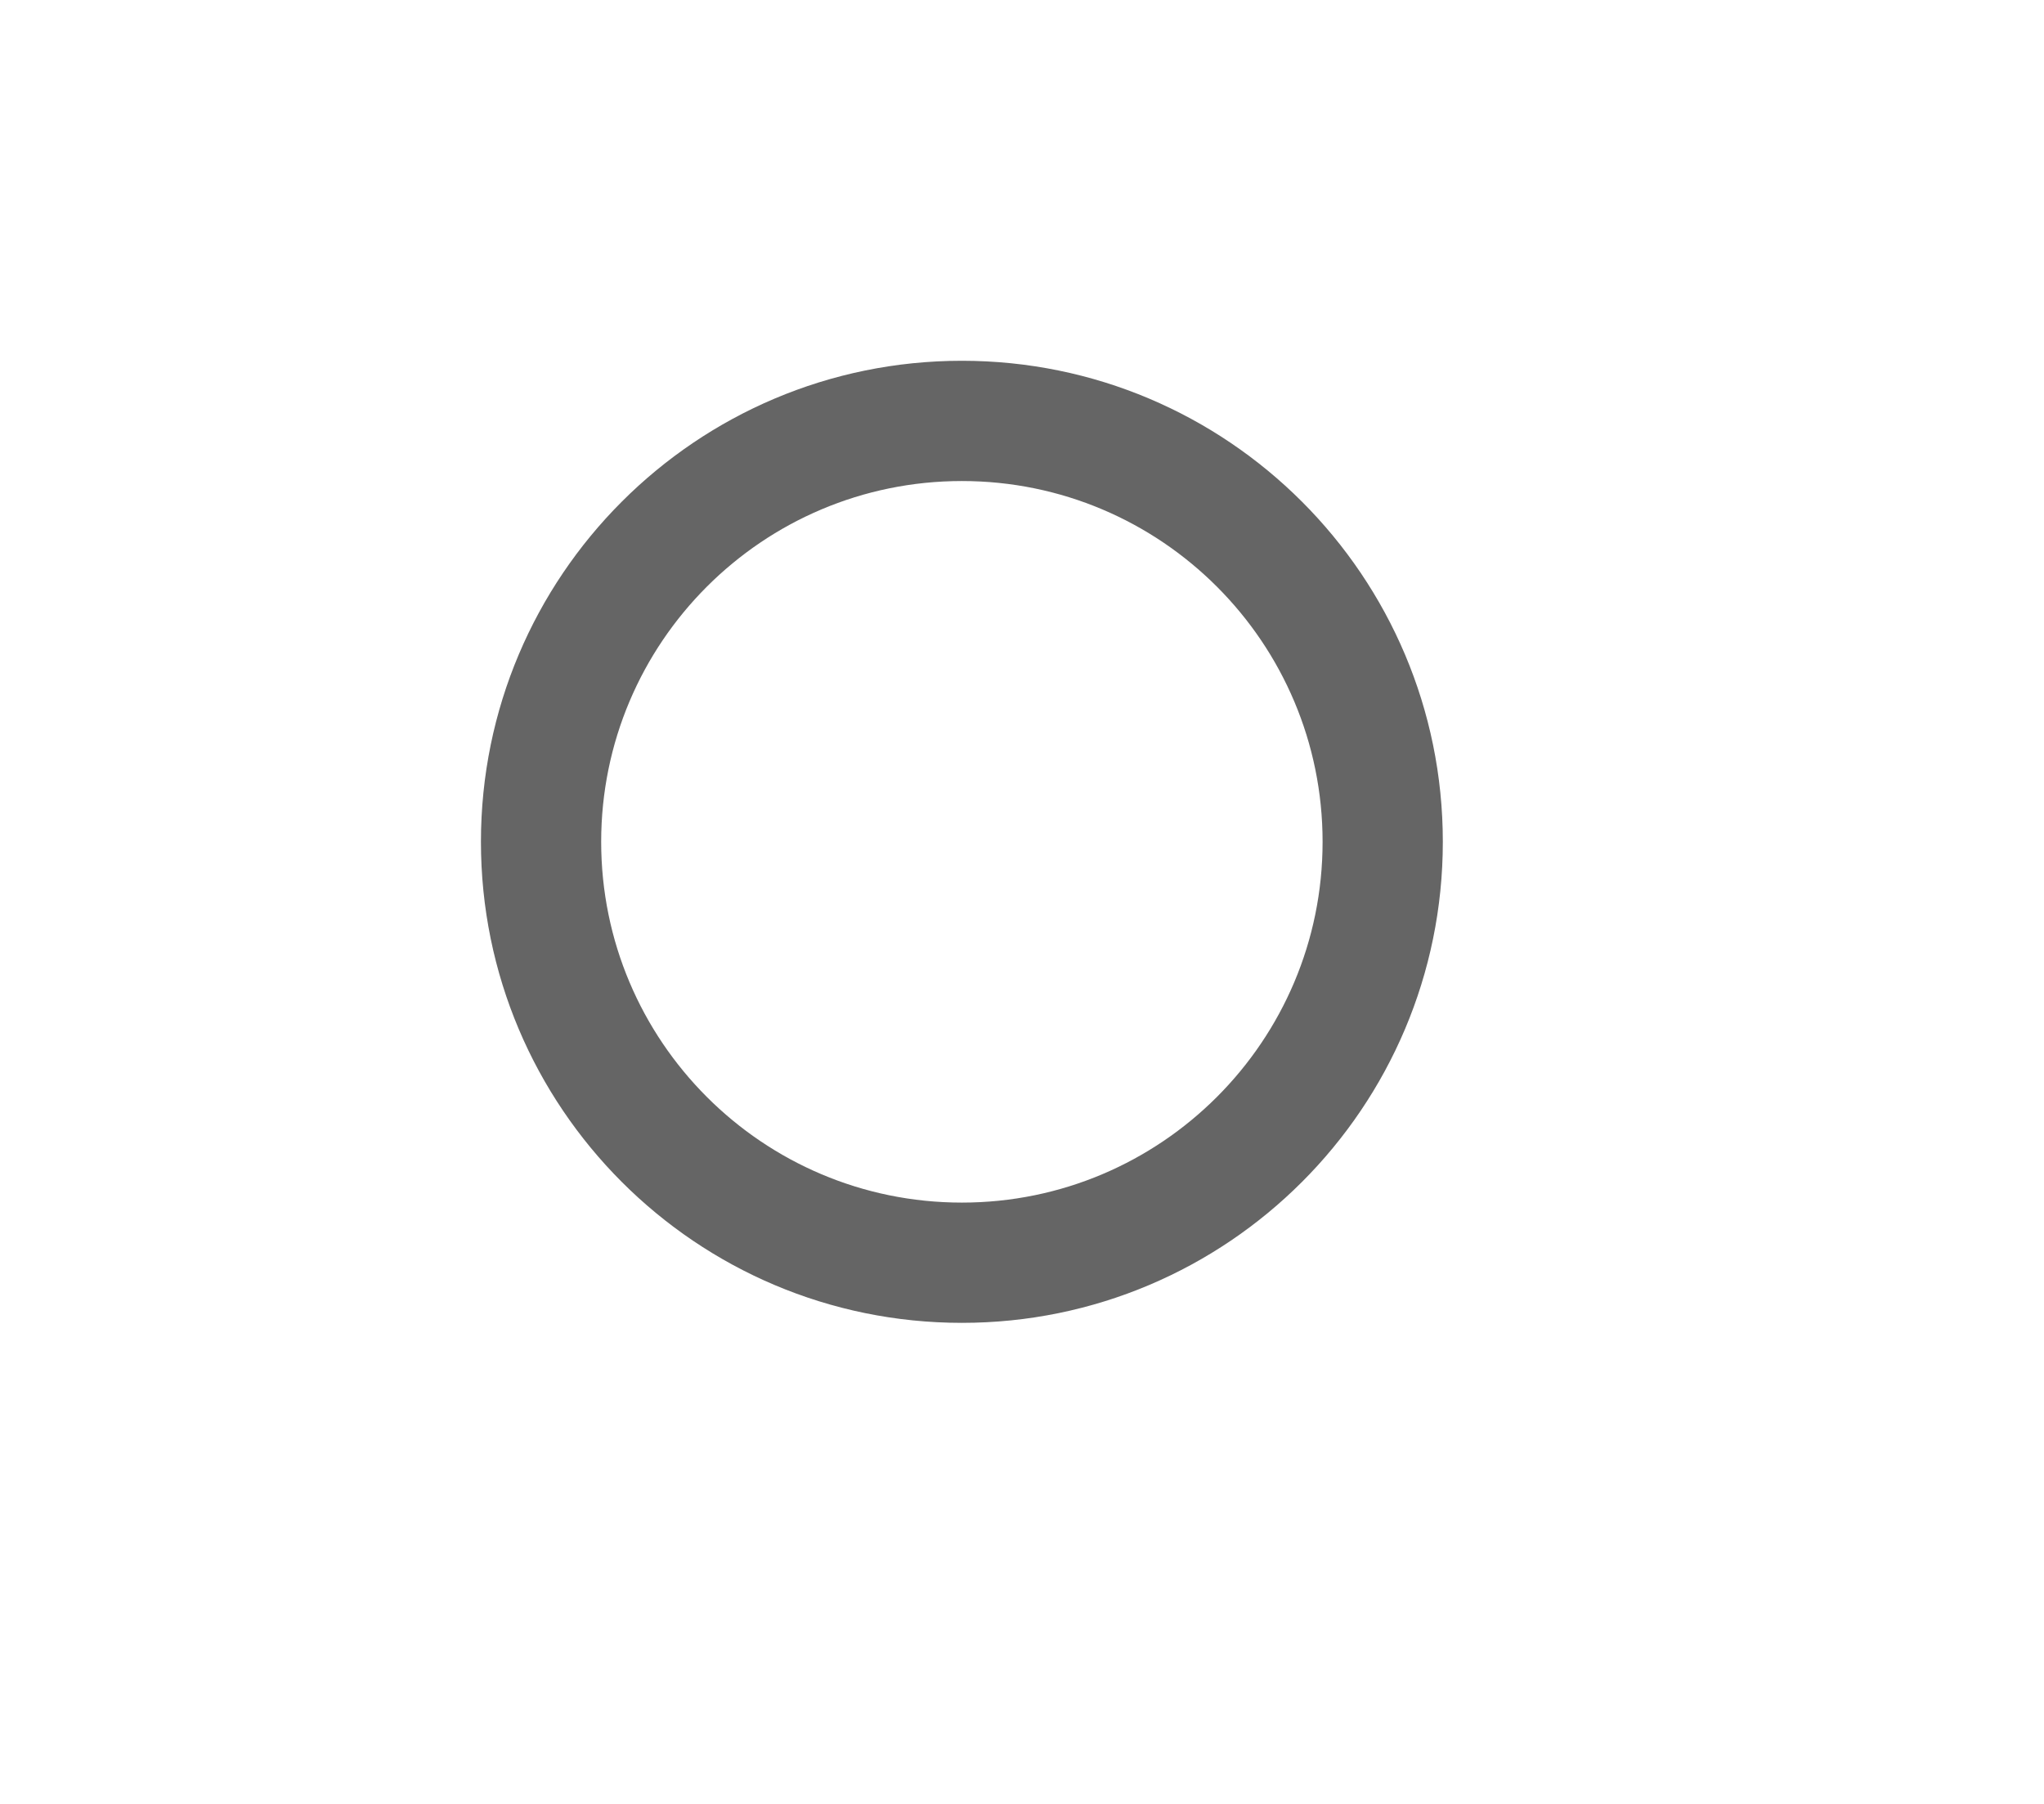
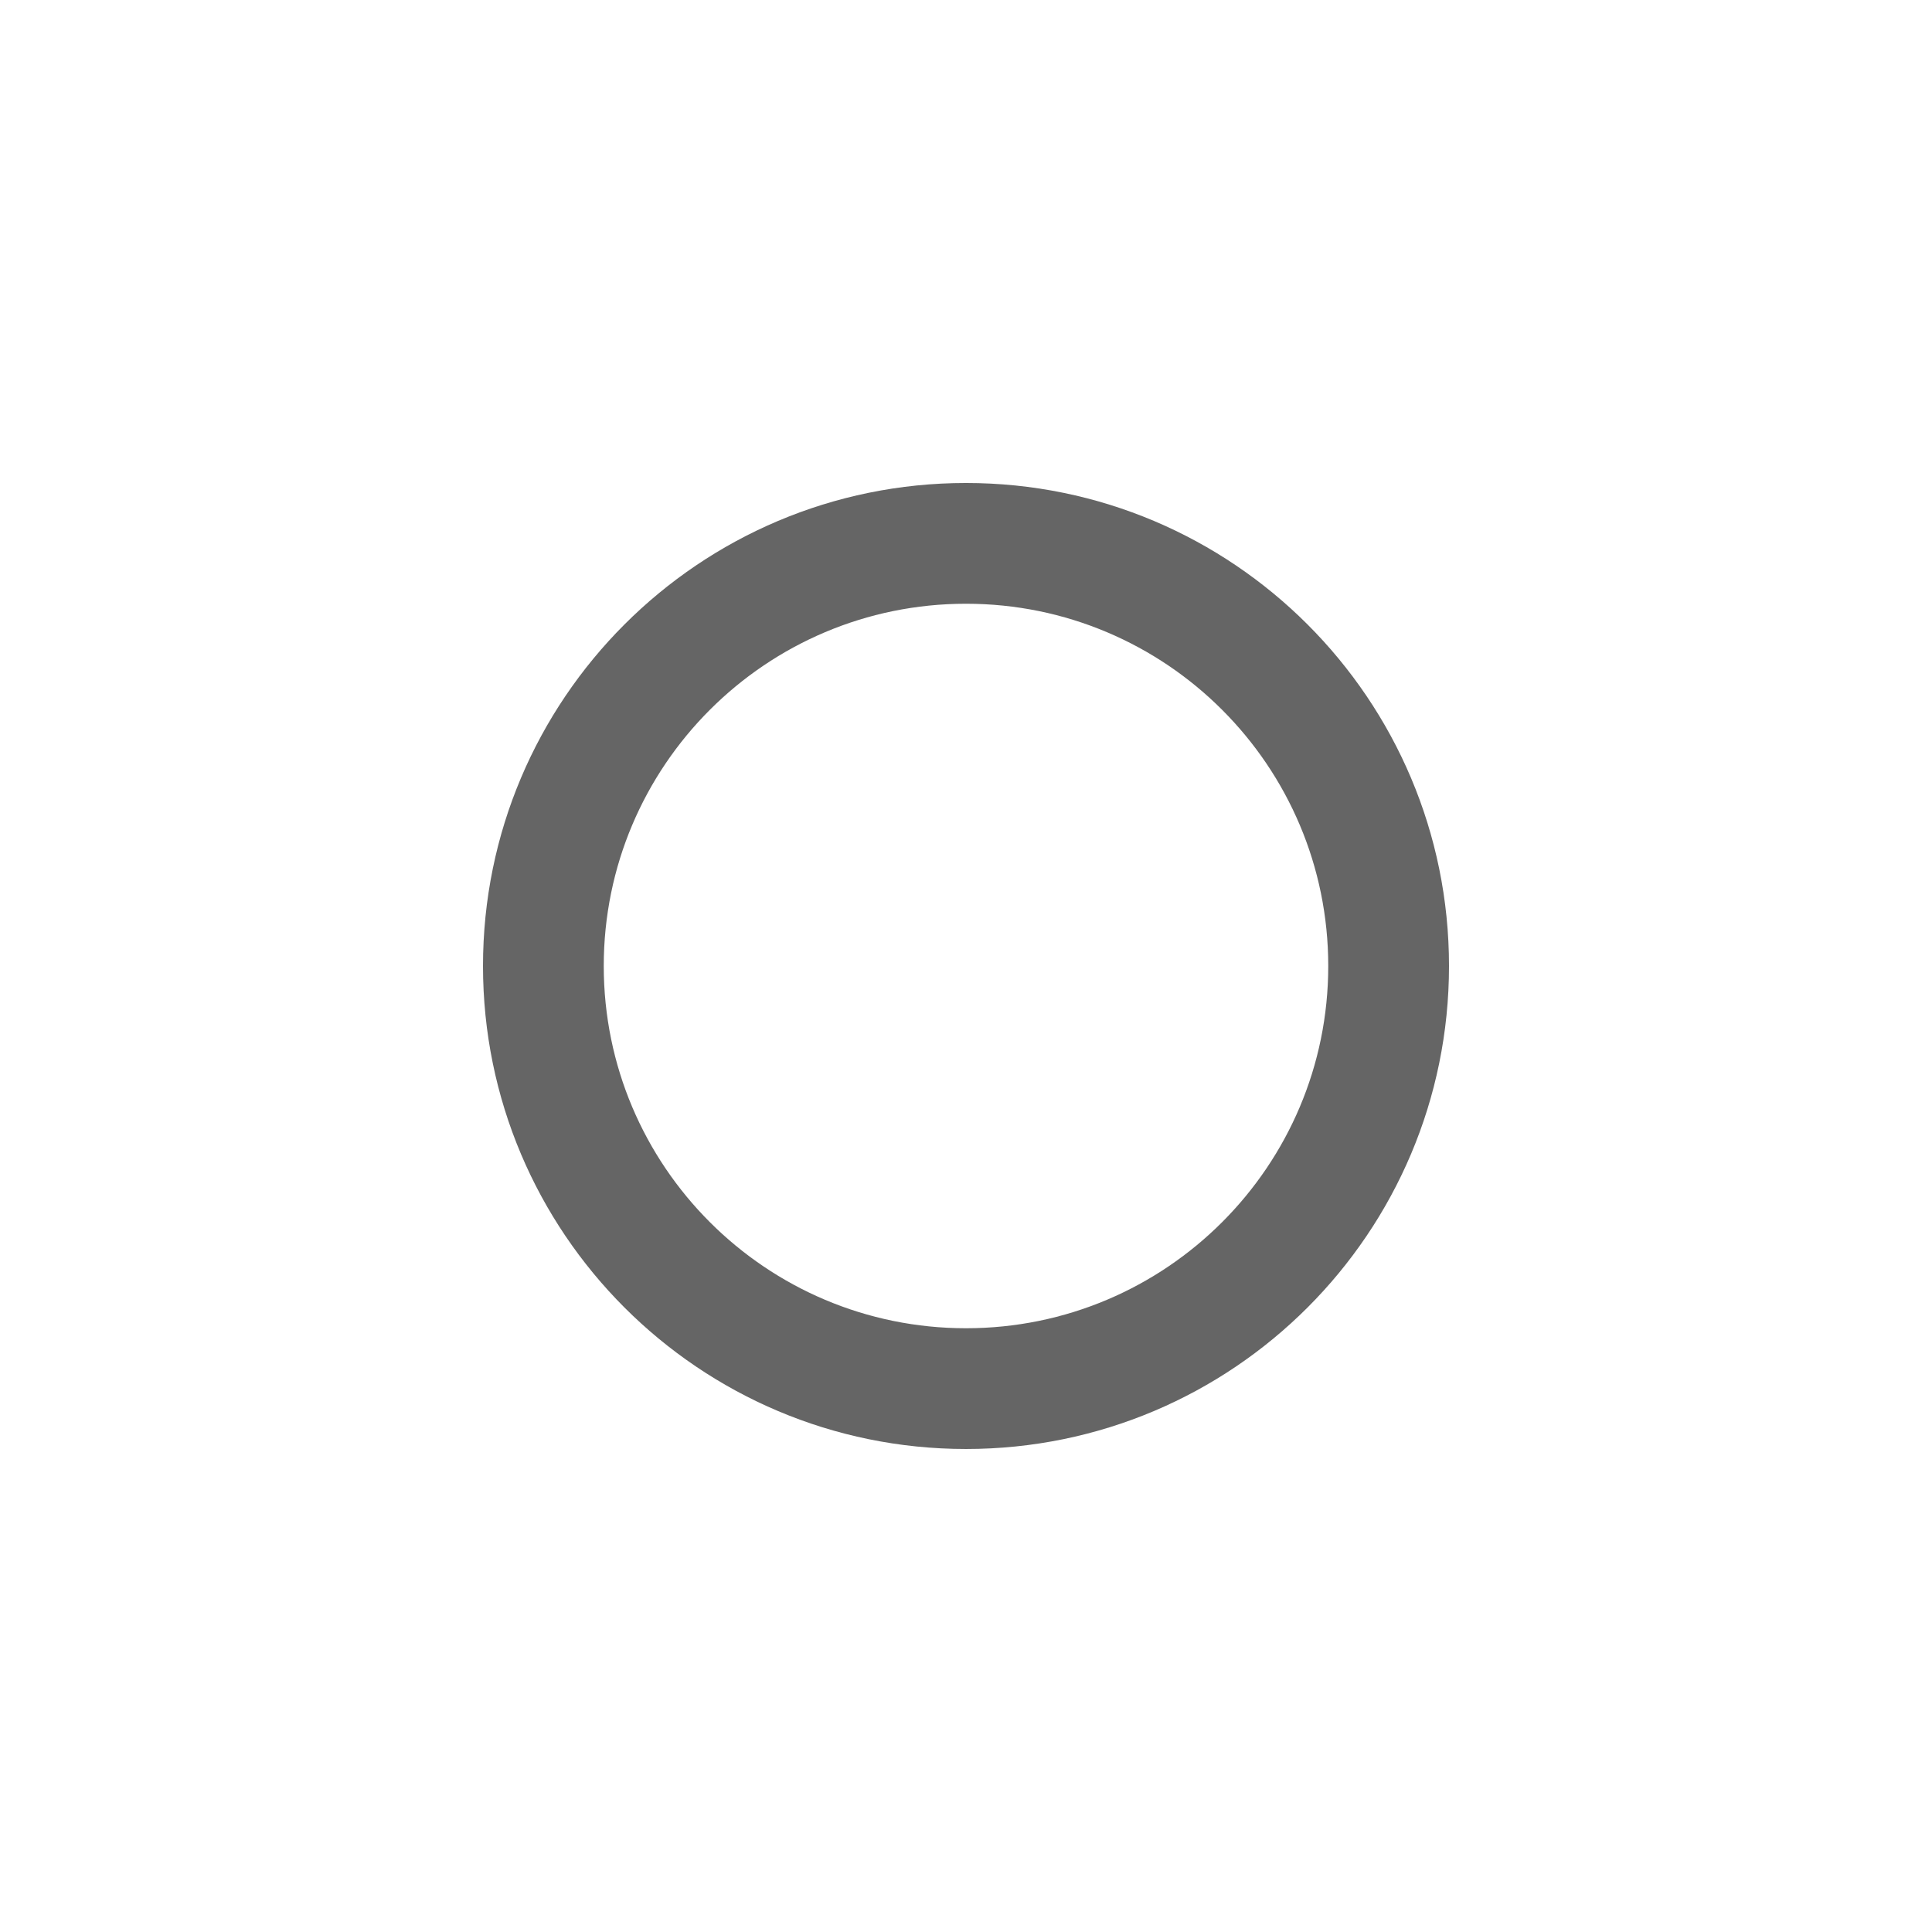
- <svg xmlns="http://www.w3.org/2000/svg" xmlns:xlink="http://www.w3.org/1999/xlink" width="17" height="15" id="svg4306" version="1.1" enable-background="new">
+ <svg xmlns="http://www.w3.org/2000/svg" xmlns:xlink="http://www.w3.org/1999/xlink" width="16" height="16" id="svg4306" version="1.1" style="enable-background:new">
  <defs id="defs4308">
    <linearGradient id="linearGradient3770">
      <stop style="stop-color:#000000;stop-opacity:0.628;" offset="0" id="stop3772" />
      <stop style="stop-color:#000000;stop-opacity:0.498;" offset="1" id="stop3774" />
    </linearGradient>
    <linearGradient id="linearGradient4882">
      <stop style="stop-color:#ffffff;stop-opacity:1;" offset="0" id="stop4884" />
      <stop style="stop-color:#ffffff;stop-opacity:0;" offset="1" id="stop4886" />
    </linearGradient>
    <linearGradient id="linearGradient3784-6">
      <stop style="stop-color:#ffffff;stop-opacity:0.216;" offset="0" id="stop3786-4" />
      <stop style="stop-color:#ffffff;stop-opacity:0;" offset="1" id="stop3788-6" />
    </linearGradient>
    <linearGradient y2="11" x2="8" y1="3" x1="8" gradientUnits="userSpaceOnUse" id="linearGradient4257" xlink:href="#linearGradient3784-6" gradientTransform="matrix(0.75,0,0,0.7499957,2,1039.112)" />
    <linearGradient xlink:href="#linearGradient3770" id="linearGradient4281" gradientUnits="userSpaceOnUse" gradientTransform="matrix(0.8571429,0,0,0.8571429,1.142857,1037.505)" x1="8" y1="1" x2="8" y2="15" />
    <linearGradient xlink:href="#linearGradient4882" id="linearGradient4283" gradientUnits="userSpaceOnUse" x1="8" y1="16" x2="8" y2="8" gradientTransform="matrix(0.875,0,0,0.875,1,0)" />
  </defs>
-   <g id="layer1" transform="translate(0,-1037.362)">
+   <g id="layer1" transform="translate(0,-1036.362)">
    <ellipse style="fill:url(#linearGradient4257);fill-opacity:1;stroke:none" id="path3847" cx="8" cy="1044.362" rx="3" ry="3" />
    <path style="opacity:0.602;fill:#000000;fill-opacity:1;stroke:none;stroke-width:1;stroke-linecap:butt;stroke-linejoin:miter;stroke-miterlimit:4;stroke-dasharray:none;stroke-dashoffset:0;stroke-opacity:1" d="m 8,1040.362 a 4,4 0 0 0 -4,4 4,4 0 0 0 4,4 4,4 0 0 0 4,-4 4,4 0 0 0 -4,-4 z m 0,1 a 3,3 0 0 1 3,3 3,3 0 0 1 -3,3 3,3 0 0 1 -3,-3 3,3 0 0 1 3,-3 z" id="path4152" />
  </g>
</svg>
